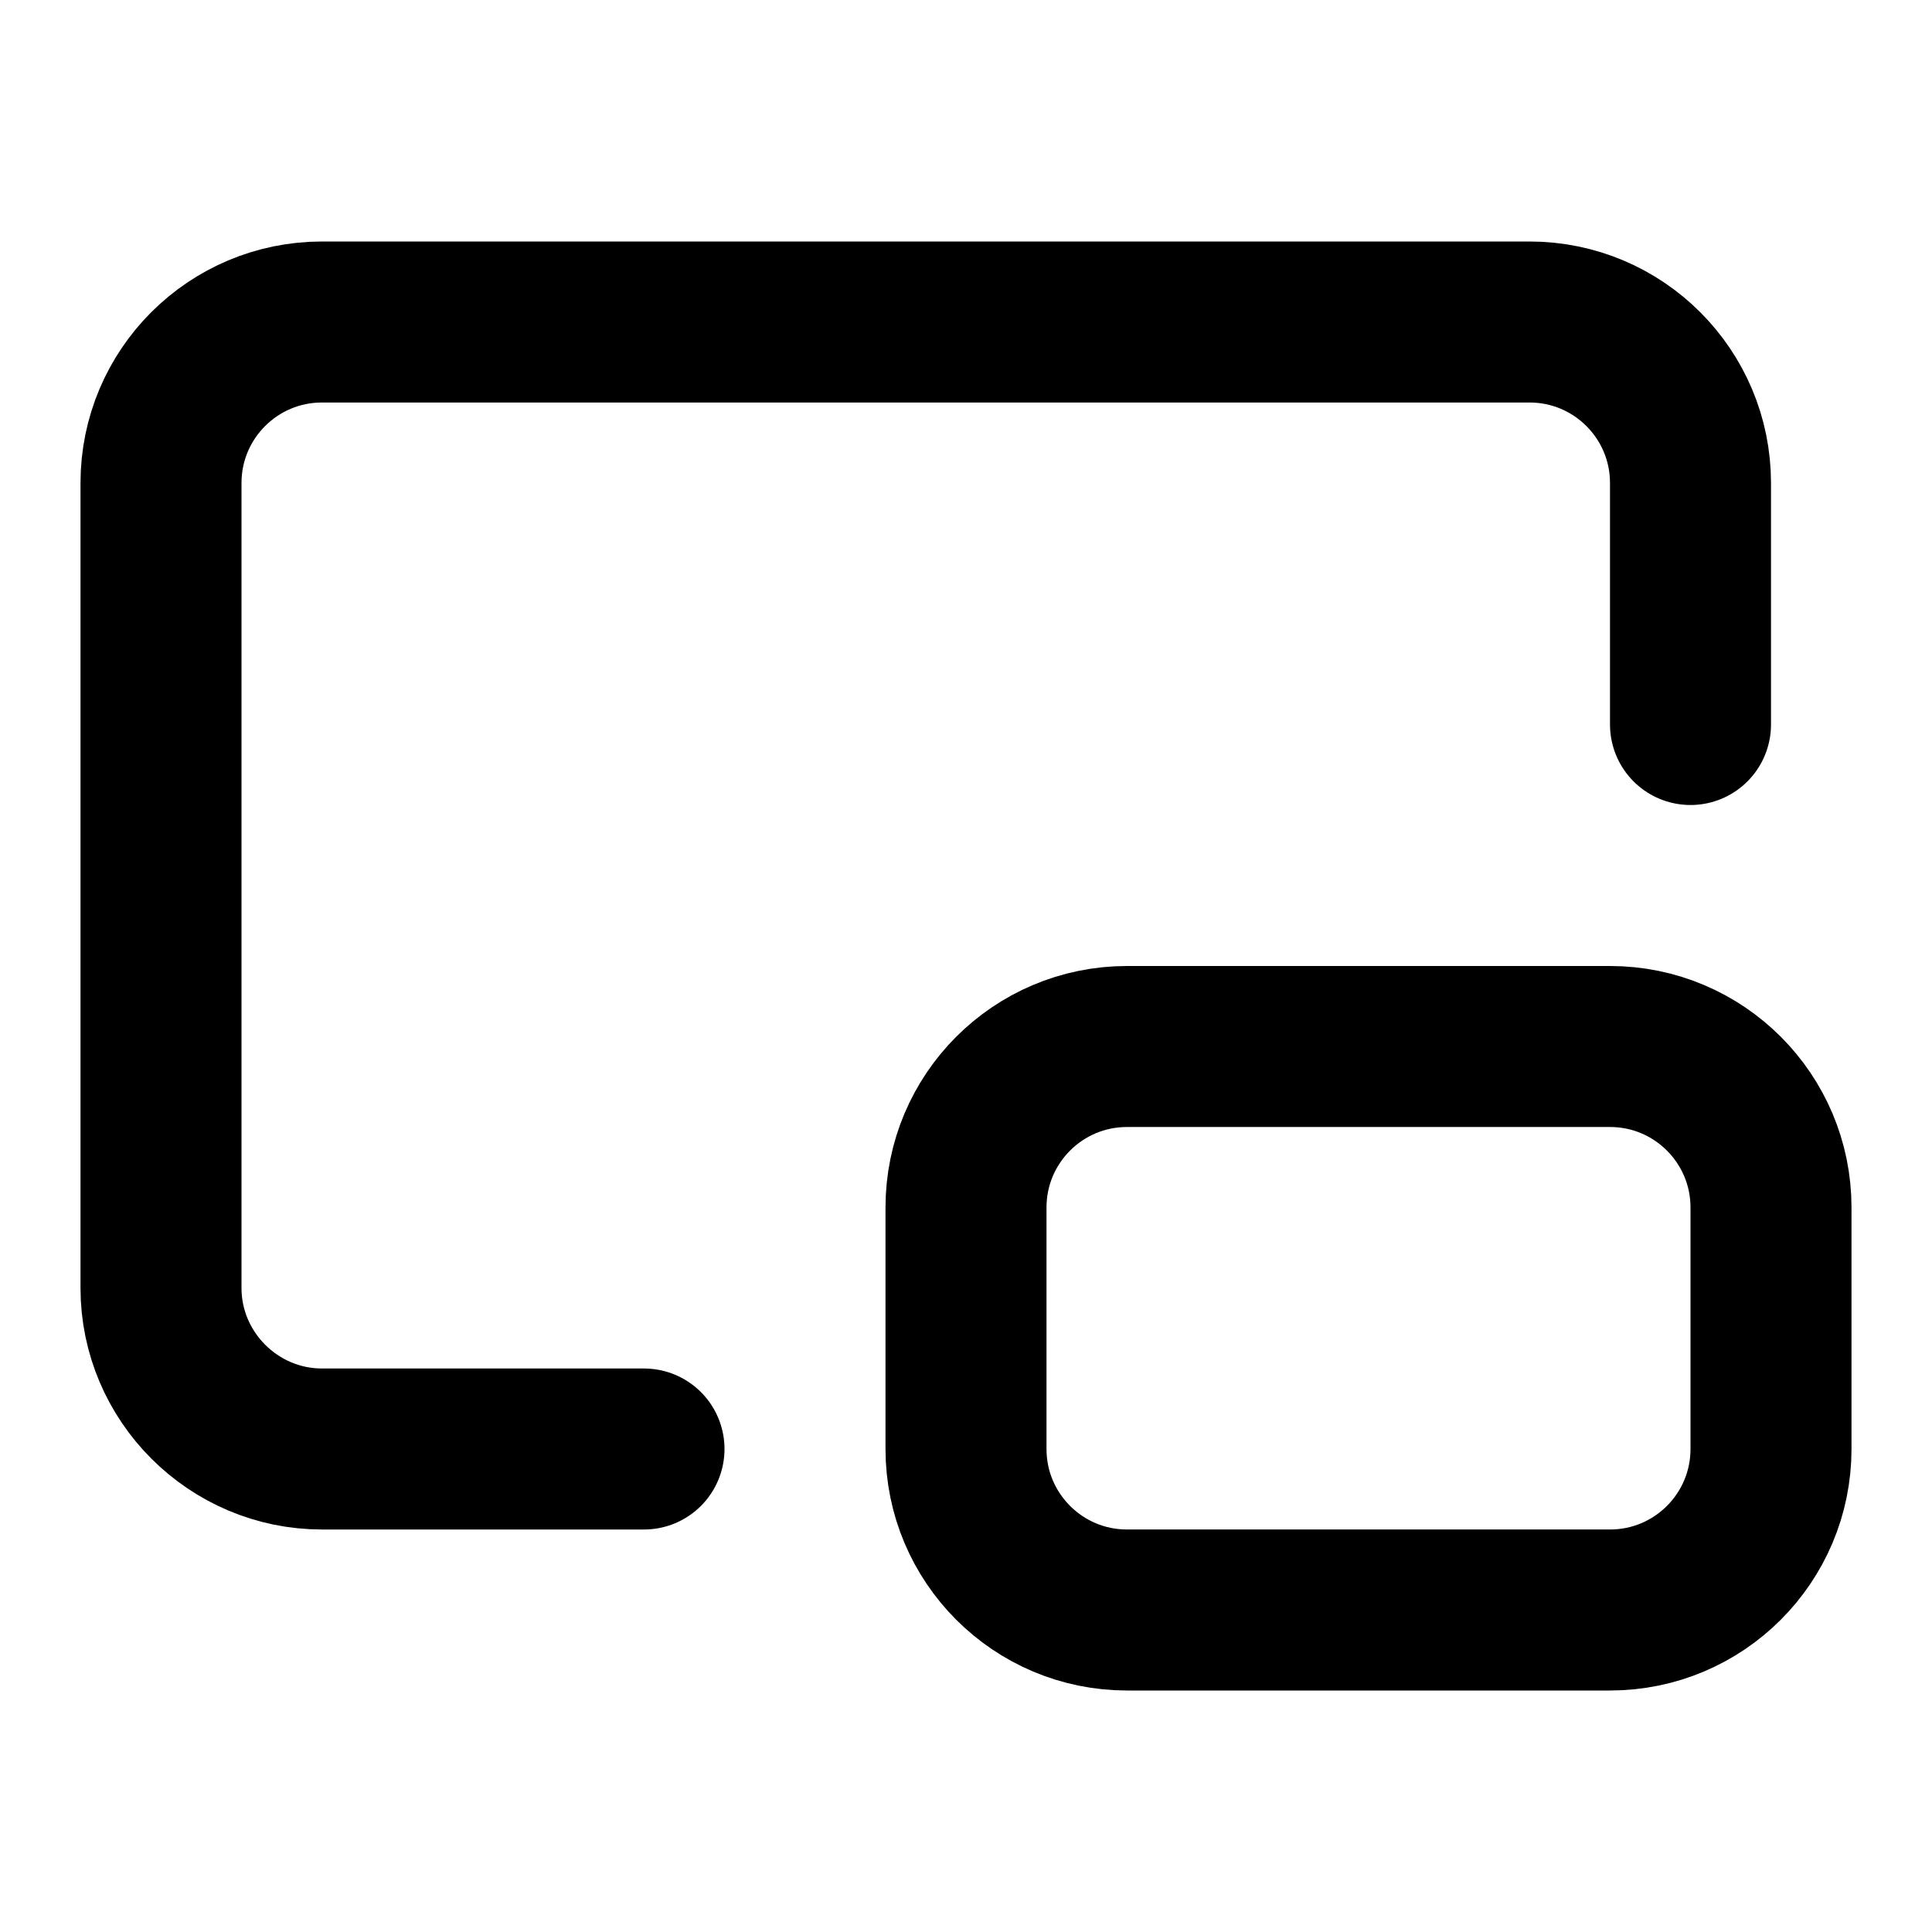
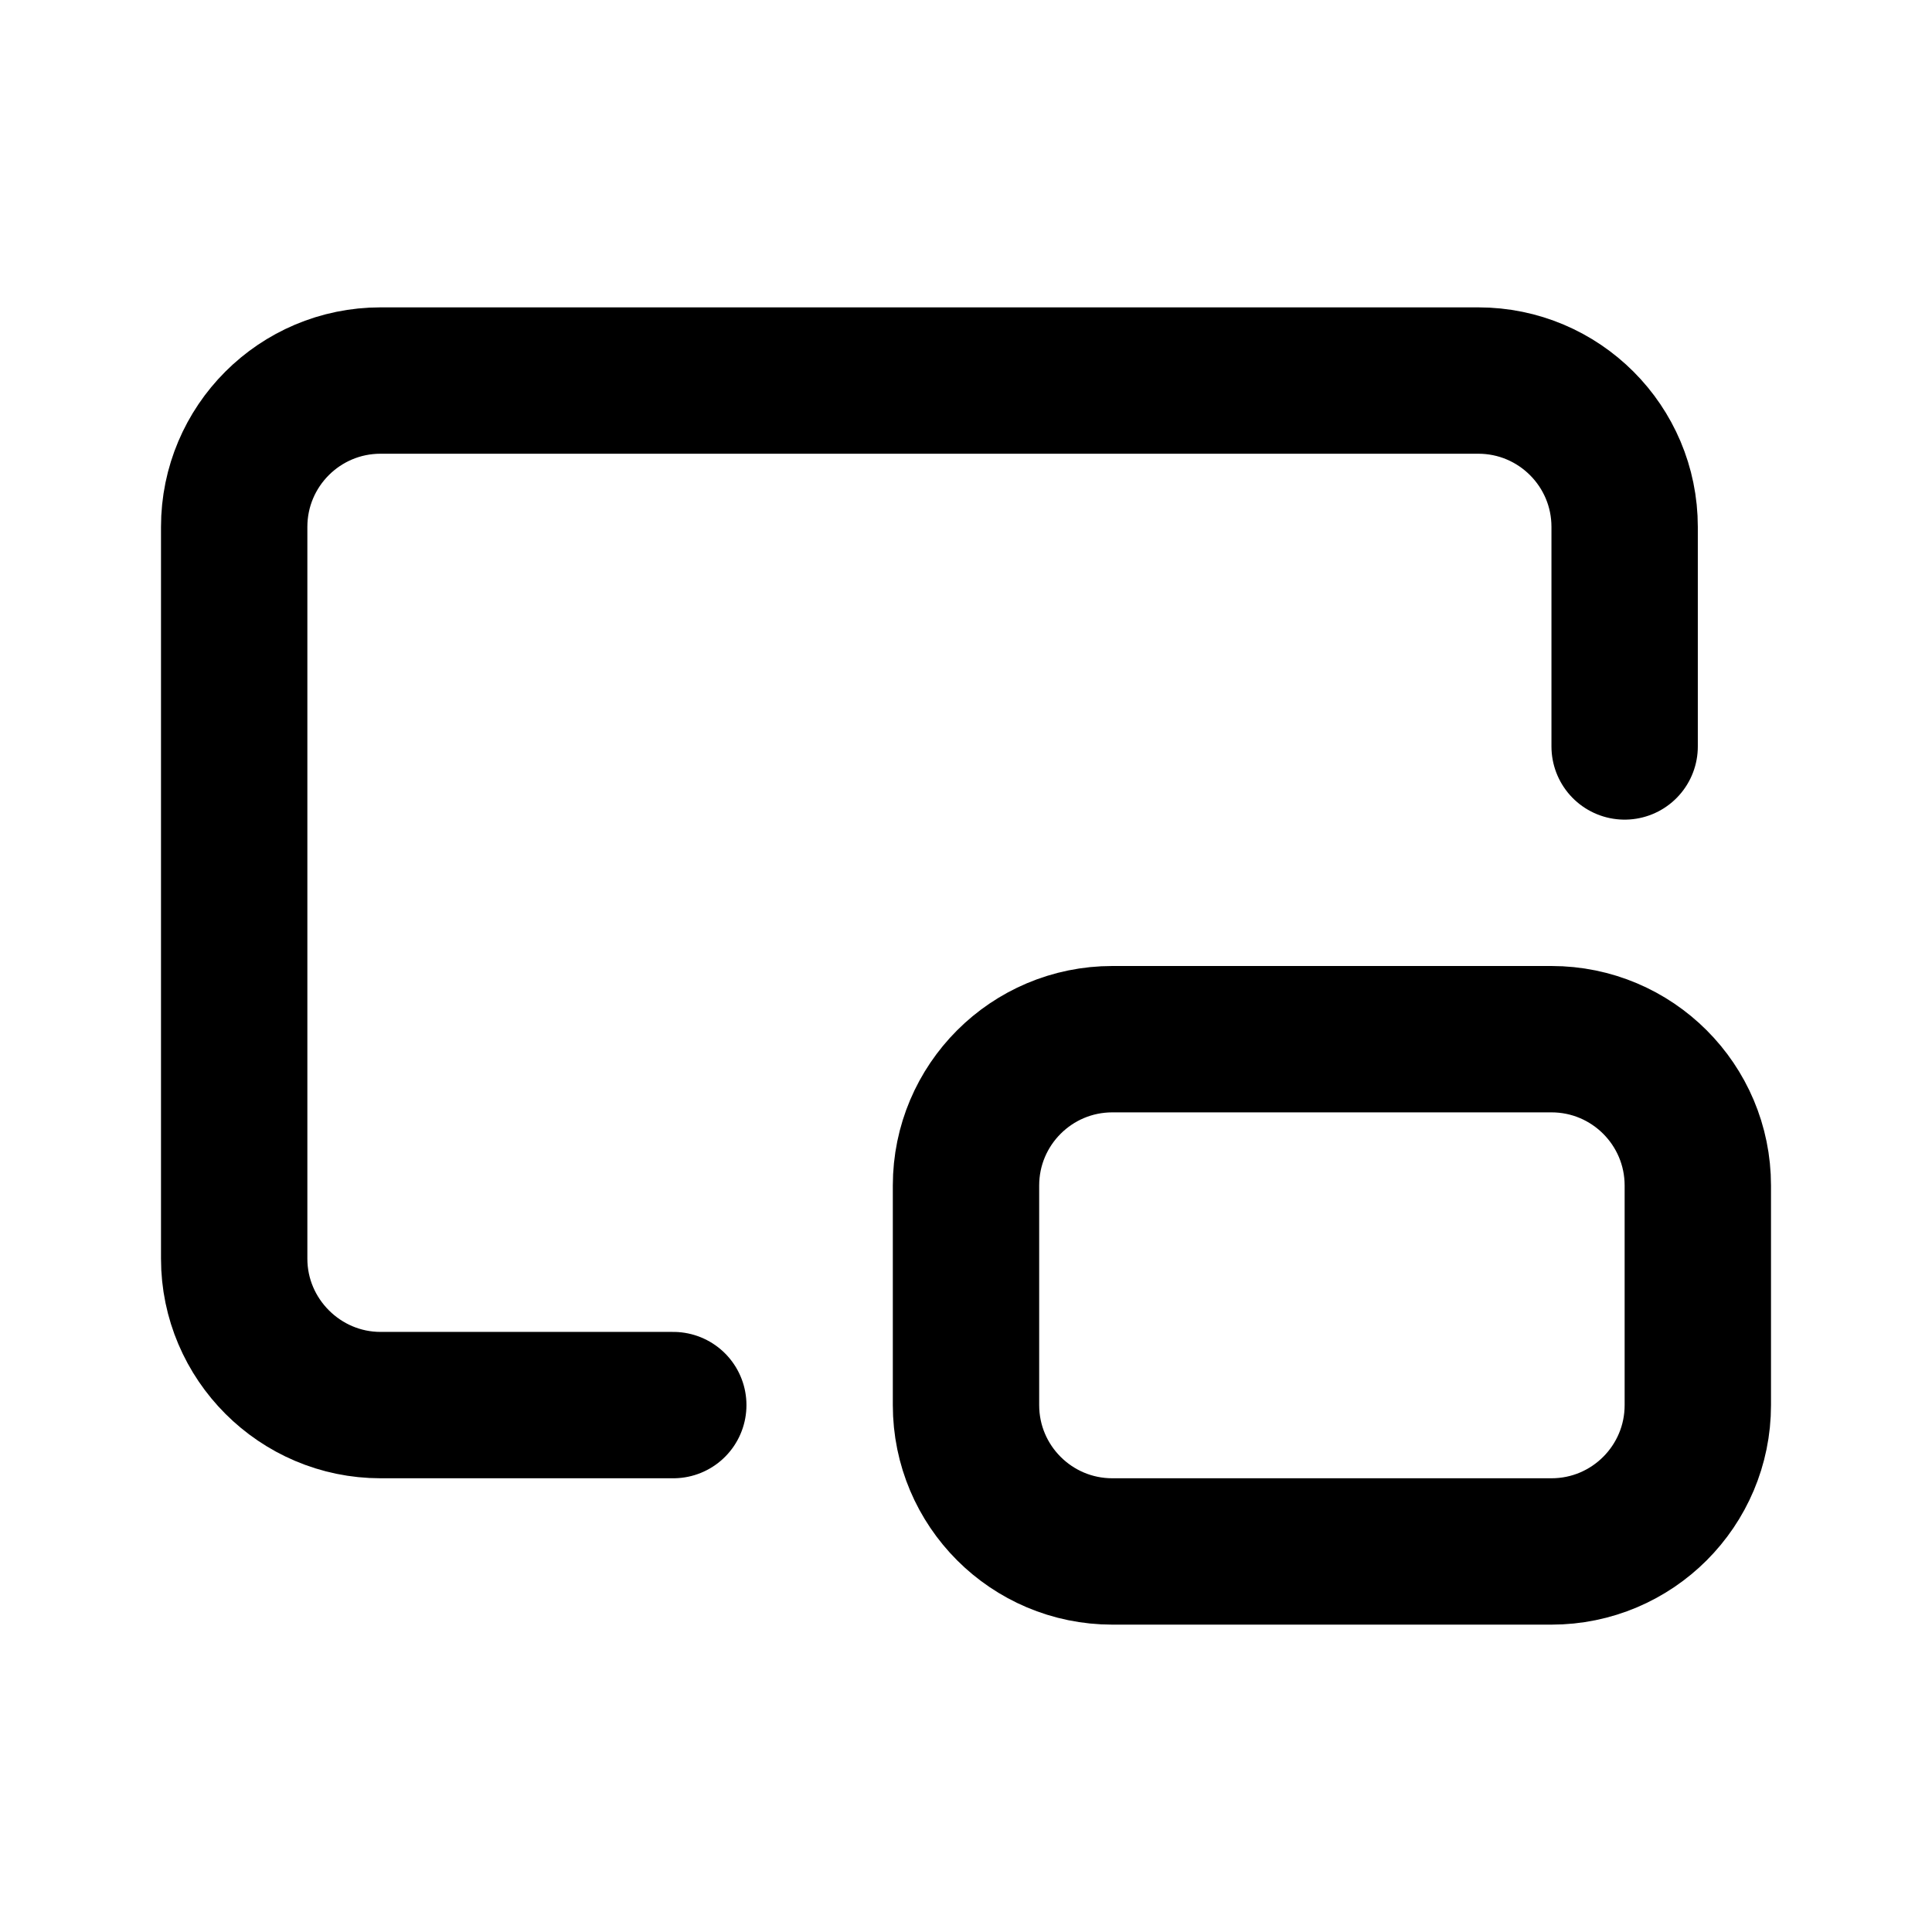
<svg xmlns="http://www.w3.org/2000/svg" width="24" height="24" viewBox="0 0 24 24" fill="none" stroke="currentColor" stroke-width="2" stroke-linecap="round" stroke-linejoin="round" class="lucide lucide-picture-in-picture2-icon lucide-picture-in-picture-2">
-   <path d="M21 9V6a2 2 0 0 0-2-2H4a2 2 0 0 0-2 2v10c0 1.1.9 2 2 2h4" />
-   <rect width="10" height="7" x="12" y="13" rx="2" />
+   <g transform="translate(12 12) scale(0.9090909) translate(-12 -12)">
+     <path d="M21 9V6a2 2 0 0 0-2-2H4a2 2 0 0 0-2 2v10c0 1.1.9 2 2 2h4" />
+     <rect width="10" height="7" x="12" y="13" rx="2" />
+   </g>
</svg>
